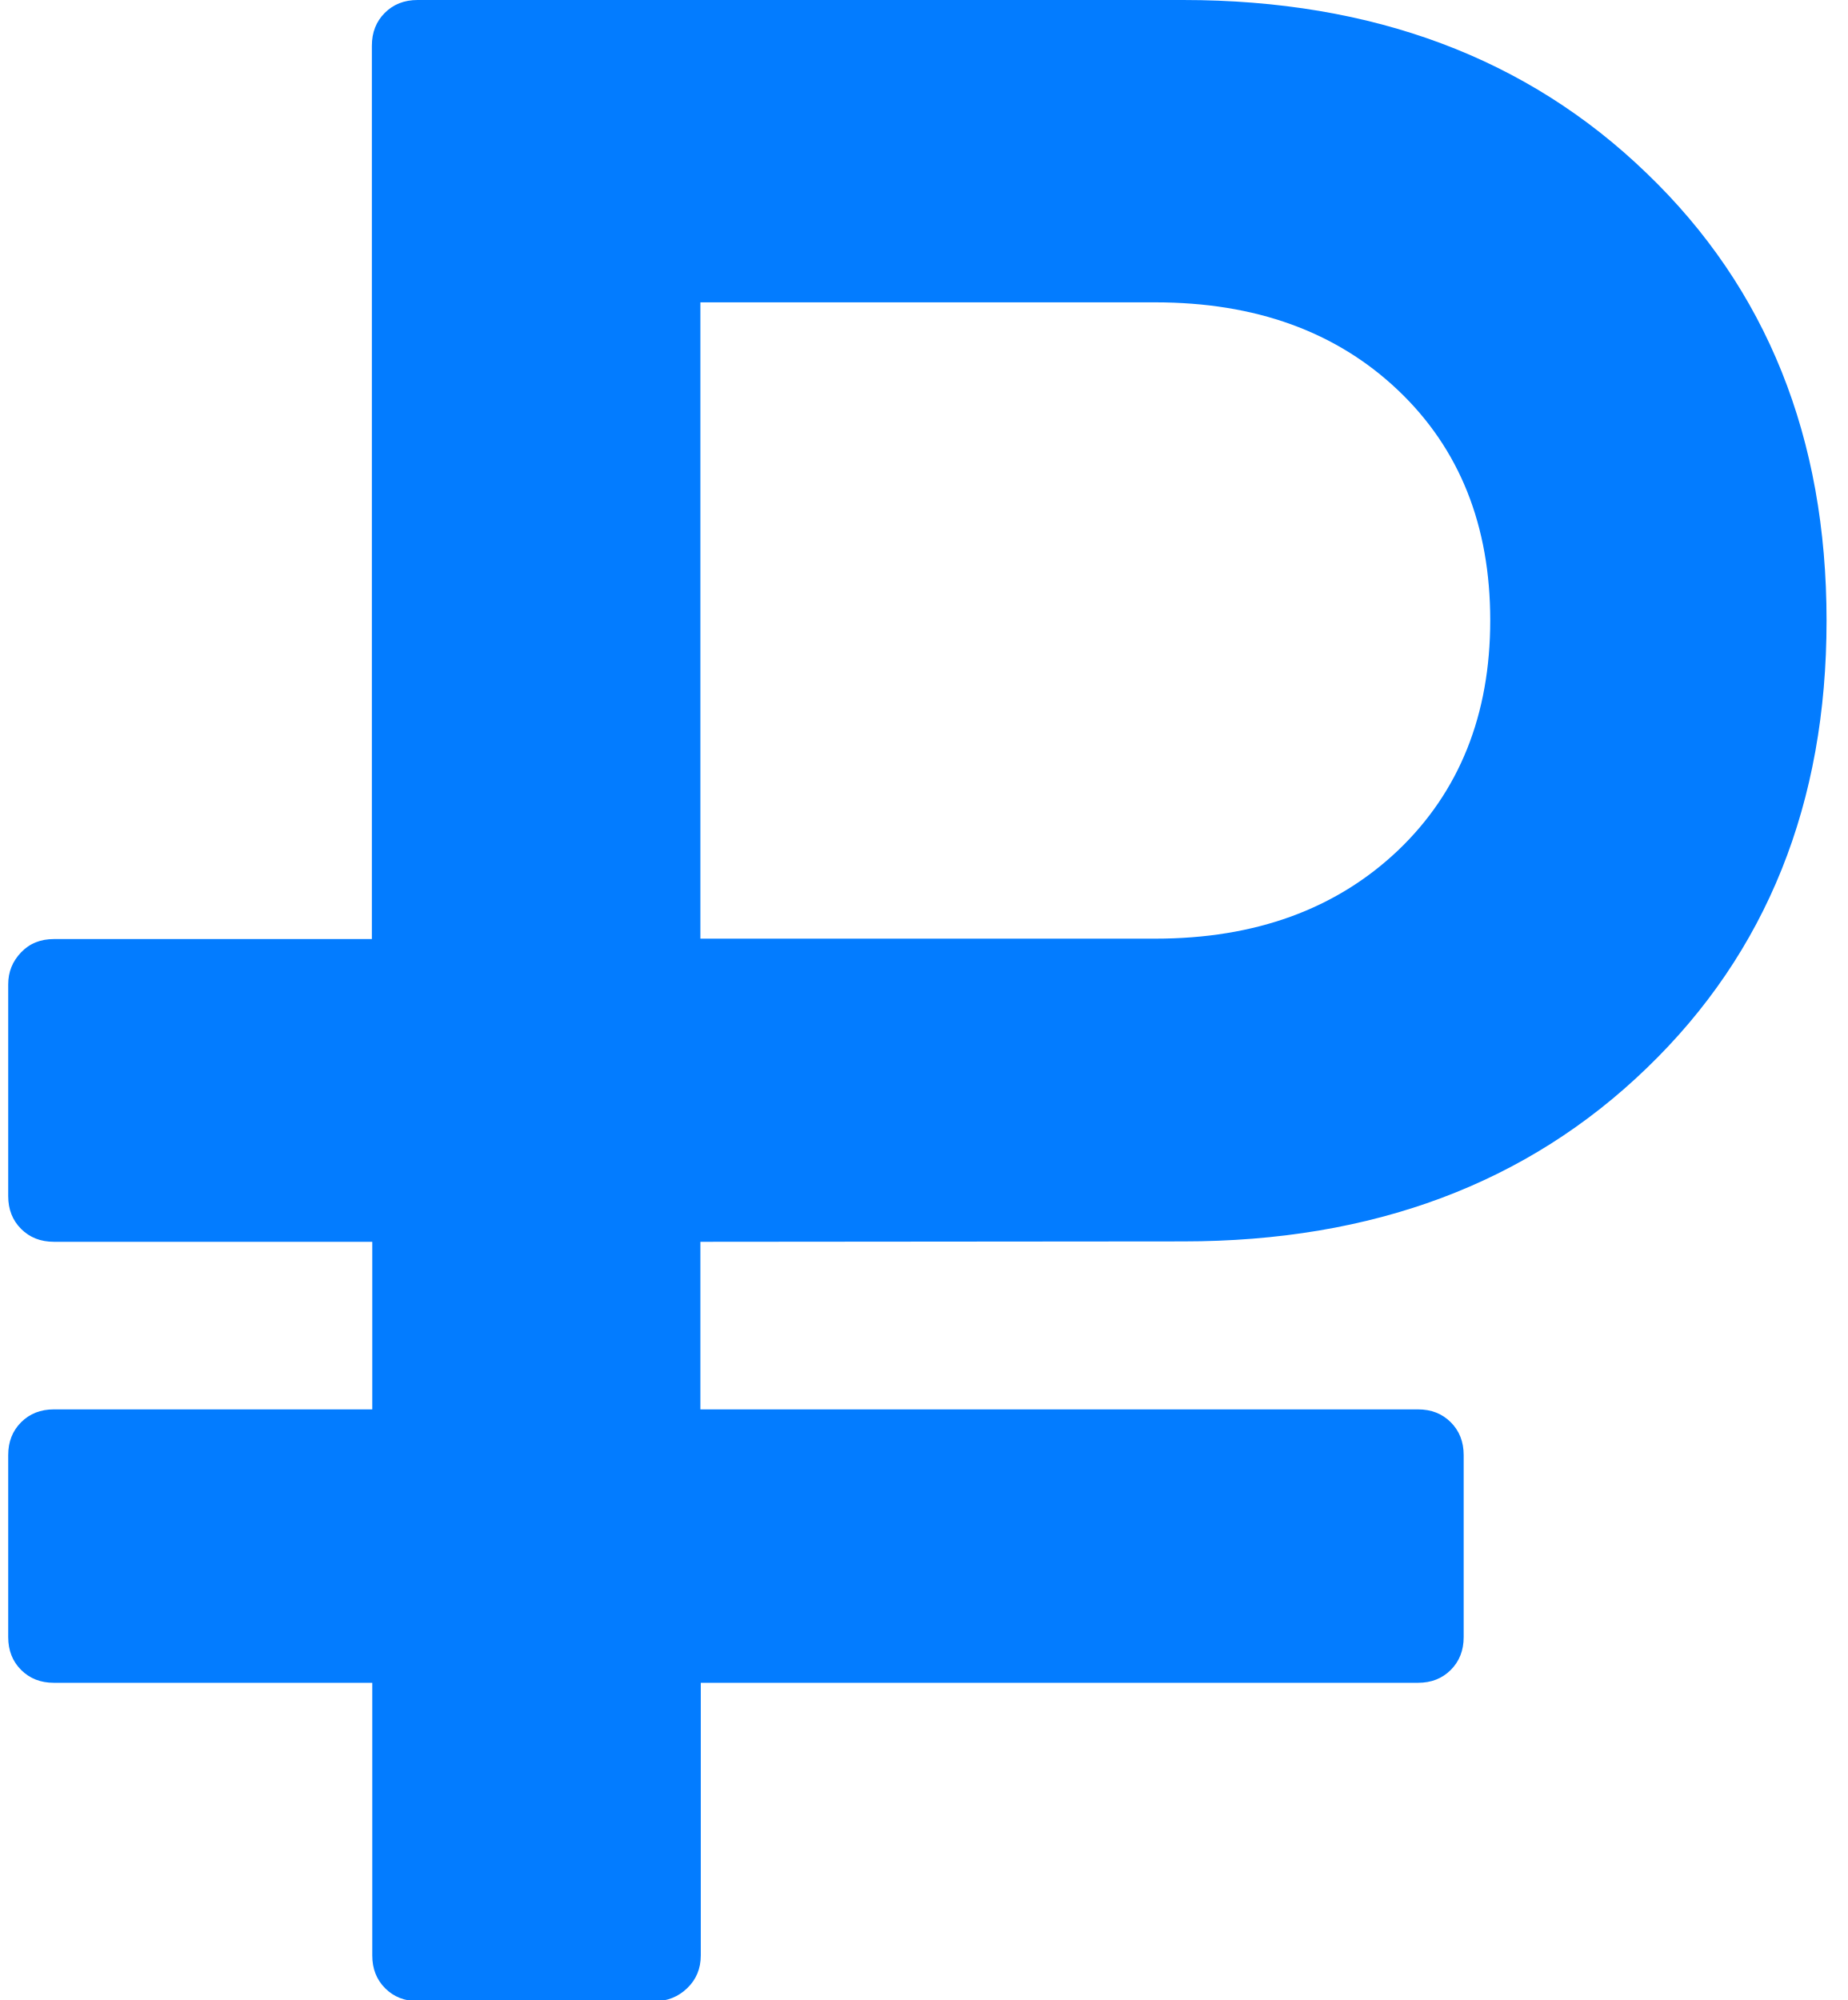
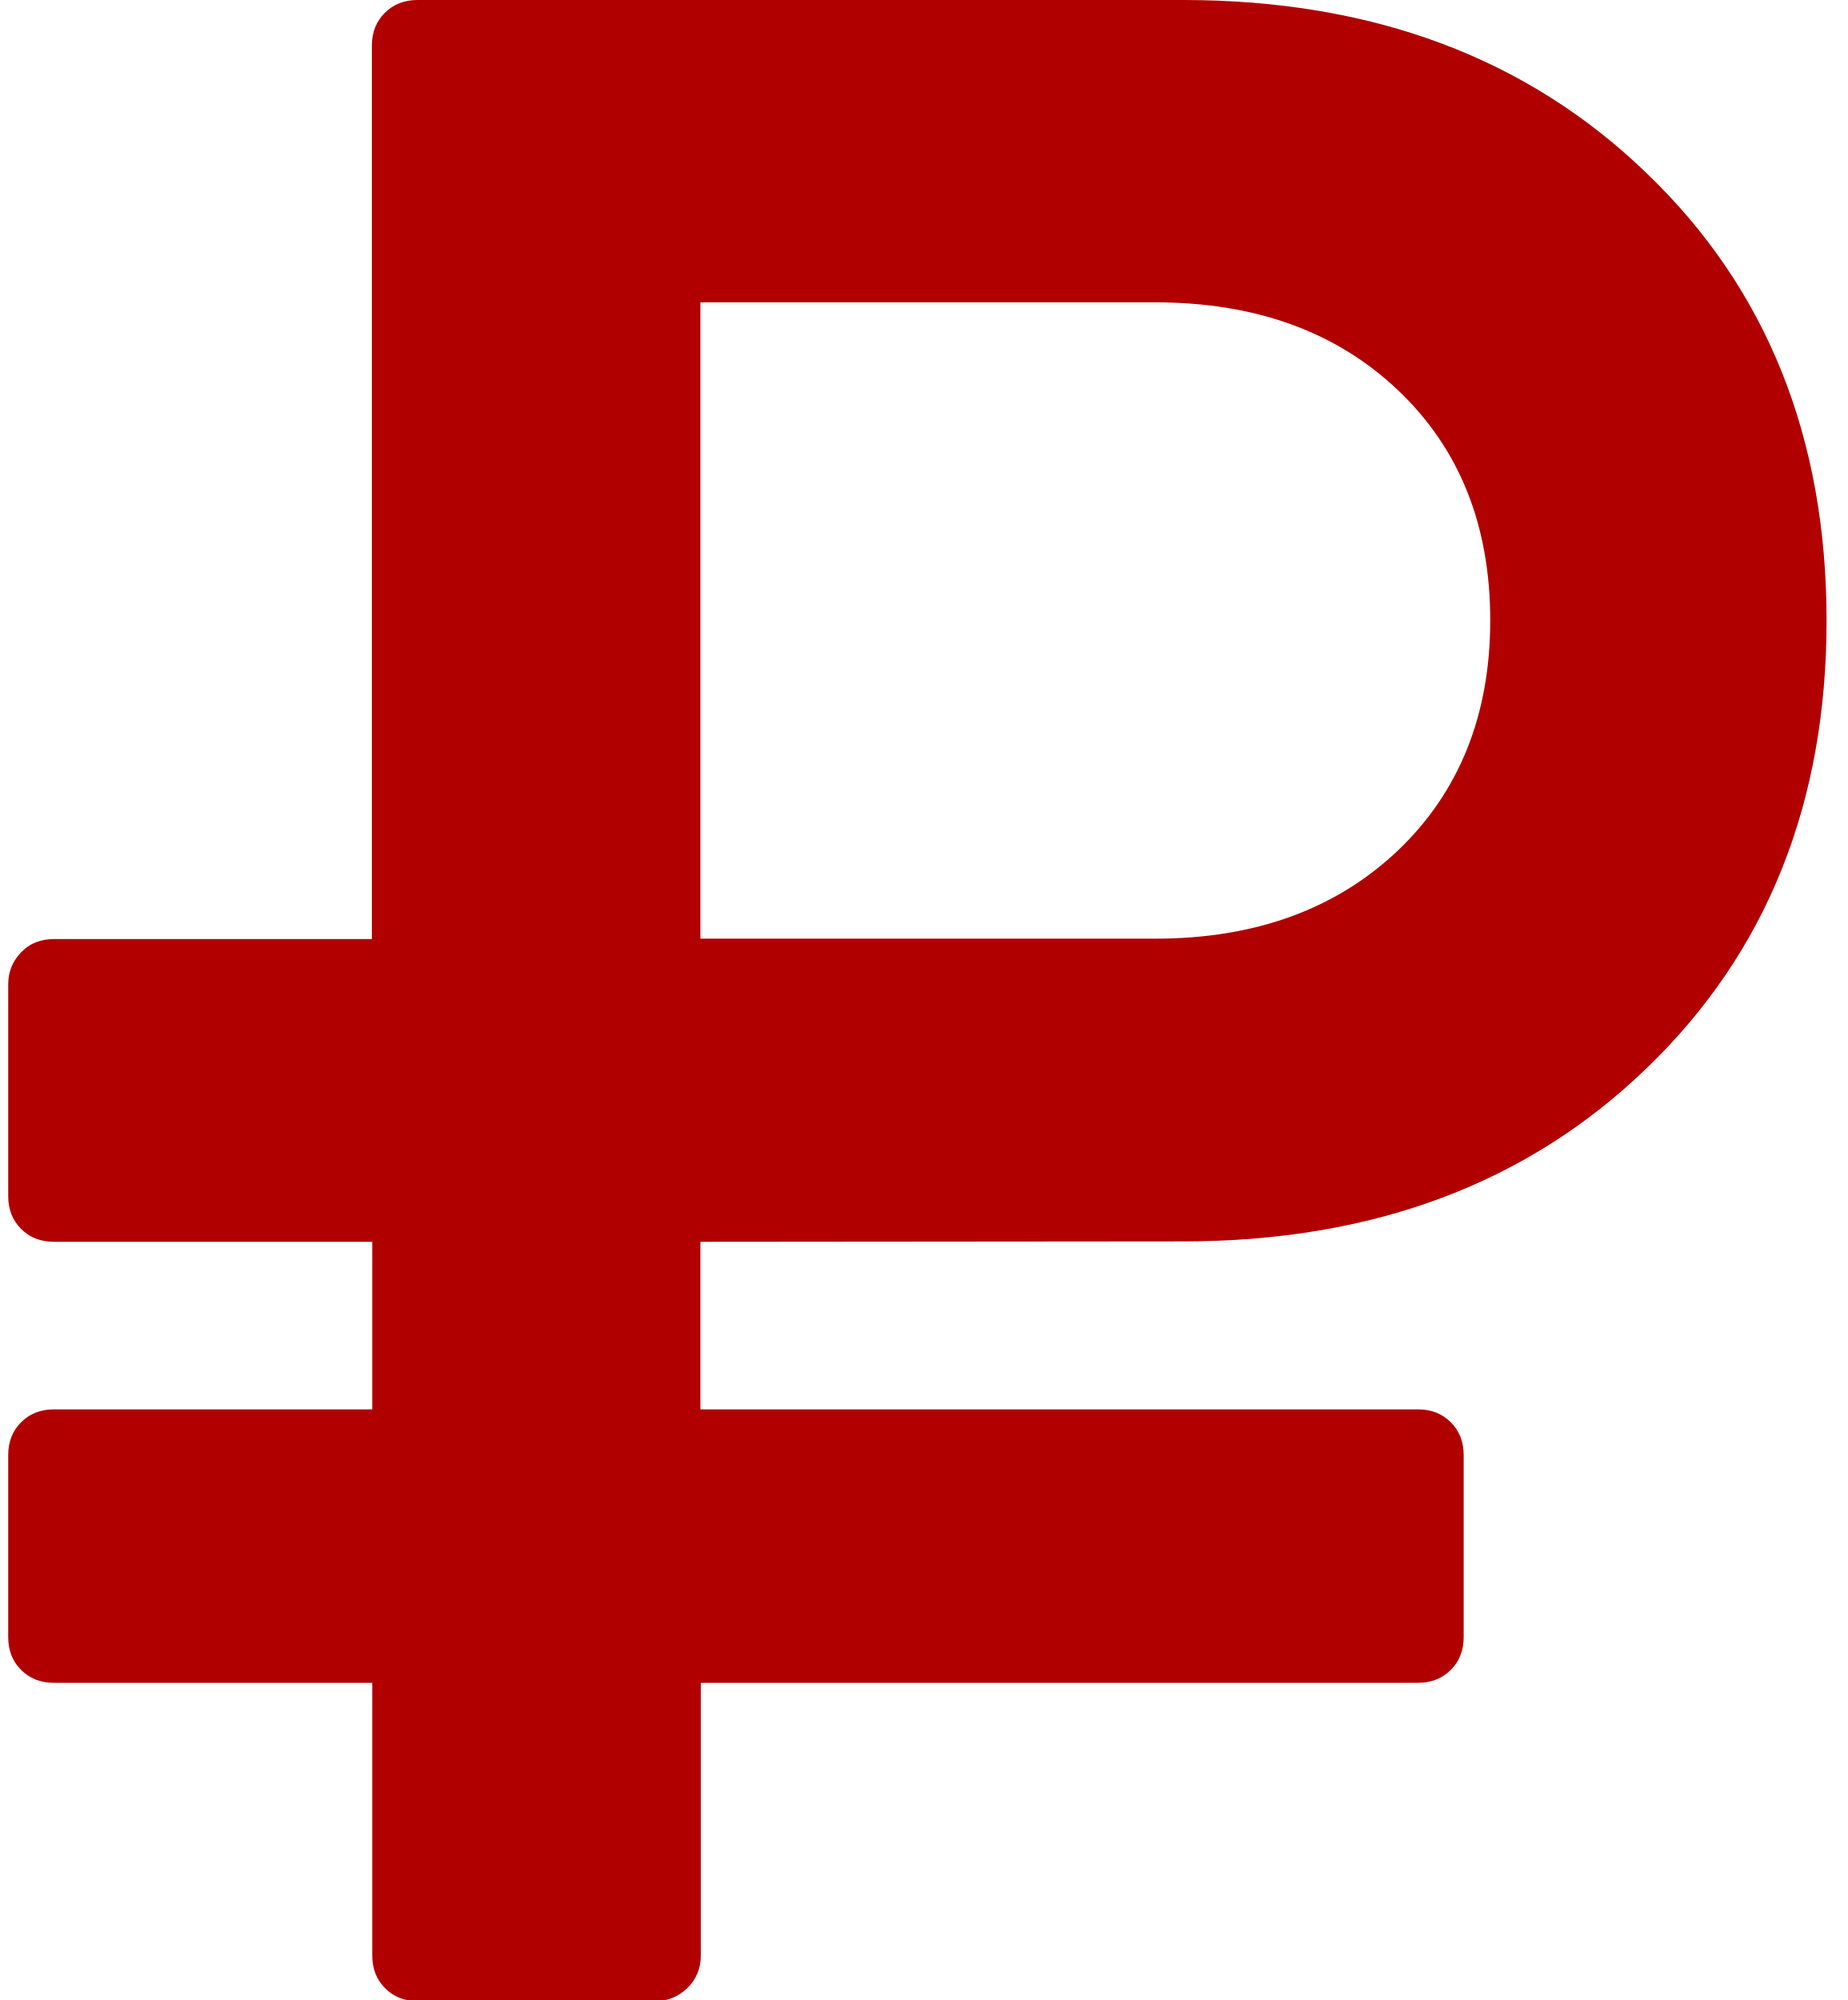
<svg xmlns="http://www.w3.org/2000/svg" version="1.1" id="Capa_1" x="0px" y="0px" viewBox="0 0 473 512" style="enable-background:new 0 0 473 512;" xml:space="preserve">
  <style type="text/css">
- 	.st0{fill:#037CFF;}
+ 	.st0{fill:#b10000;}
</style>
  <g>
    <path class="st0" d="M302.9,317.8c48.5,0,88.1-14.8,118.7-44.4c30.7-29.6,46-67.8,46-114.5c0-46.8-15.3-85-46-114.5   C391,14.8,351.4,0,302.9,0h-196c-3.4,0-6.2,1.1-8.4,3.3c-2.2,2.2-3.3,5-3.3,8.4v228.7H13.8c-3.4,0-6.2,1.1-8.4,3.4   c-2.2,2.3-3.3,5-3.3,8.2v54.2c0,3.4,1.1,6.2,3.3,8.4c2.2,2.2,5,3.3,8.4,3.3h81.5v42.9H13.8c-3.4,0-6.2,1.1-8.4,3.3   c-2.2,2.2-3.3,5-3.3,8.4v46.6c0,3.4,1.1,6.2,3.3,8.4c2.2,2.2,5,3.3,8.4,3.3h81.5v69.8c0,3.4,1.1,6.2,3.3,8.4c2.2,2.2,5,3.3,8.4,3.3   h60.7c3.1,0,5.9-1.1,8.2-3.3c2.3-2.2,3.5-5,3.5-8.4v-69.8h183.6c3.4,0,6.2-1.1,8.4-3.3c2.2-2.2,3.3-5,3.3-8.4v-46.6   c0-3.4-1.1-6.2-3.3-8.4c-2.2-2.2-5-3.3-8.4-3.3H179.3v-42.9L302.9,317.8L302.9,317.8z M179.3,77.4h116.4c25.7,0,46.4,7.5,62.2,22.5   c15.8,15,23.6,34.7,23.6,58.9s-7.9,43.9-23.6,58.9c-15.8,15-36.5,22.6-62.2,22.6H179.3V77.4z" />
  </g>
</svg>
